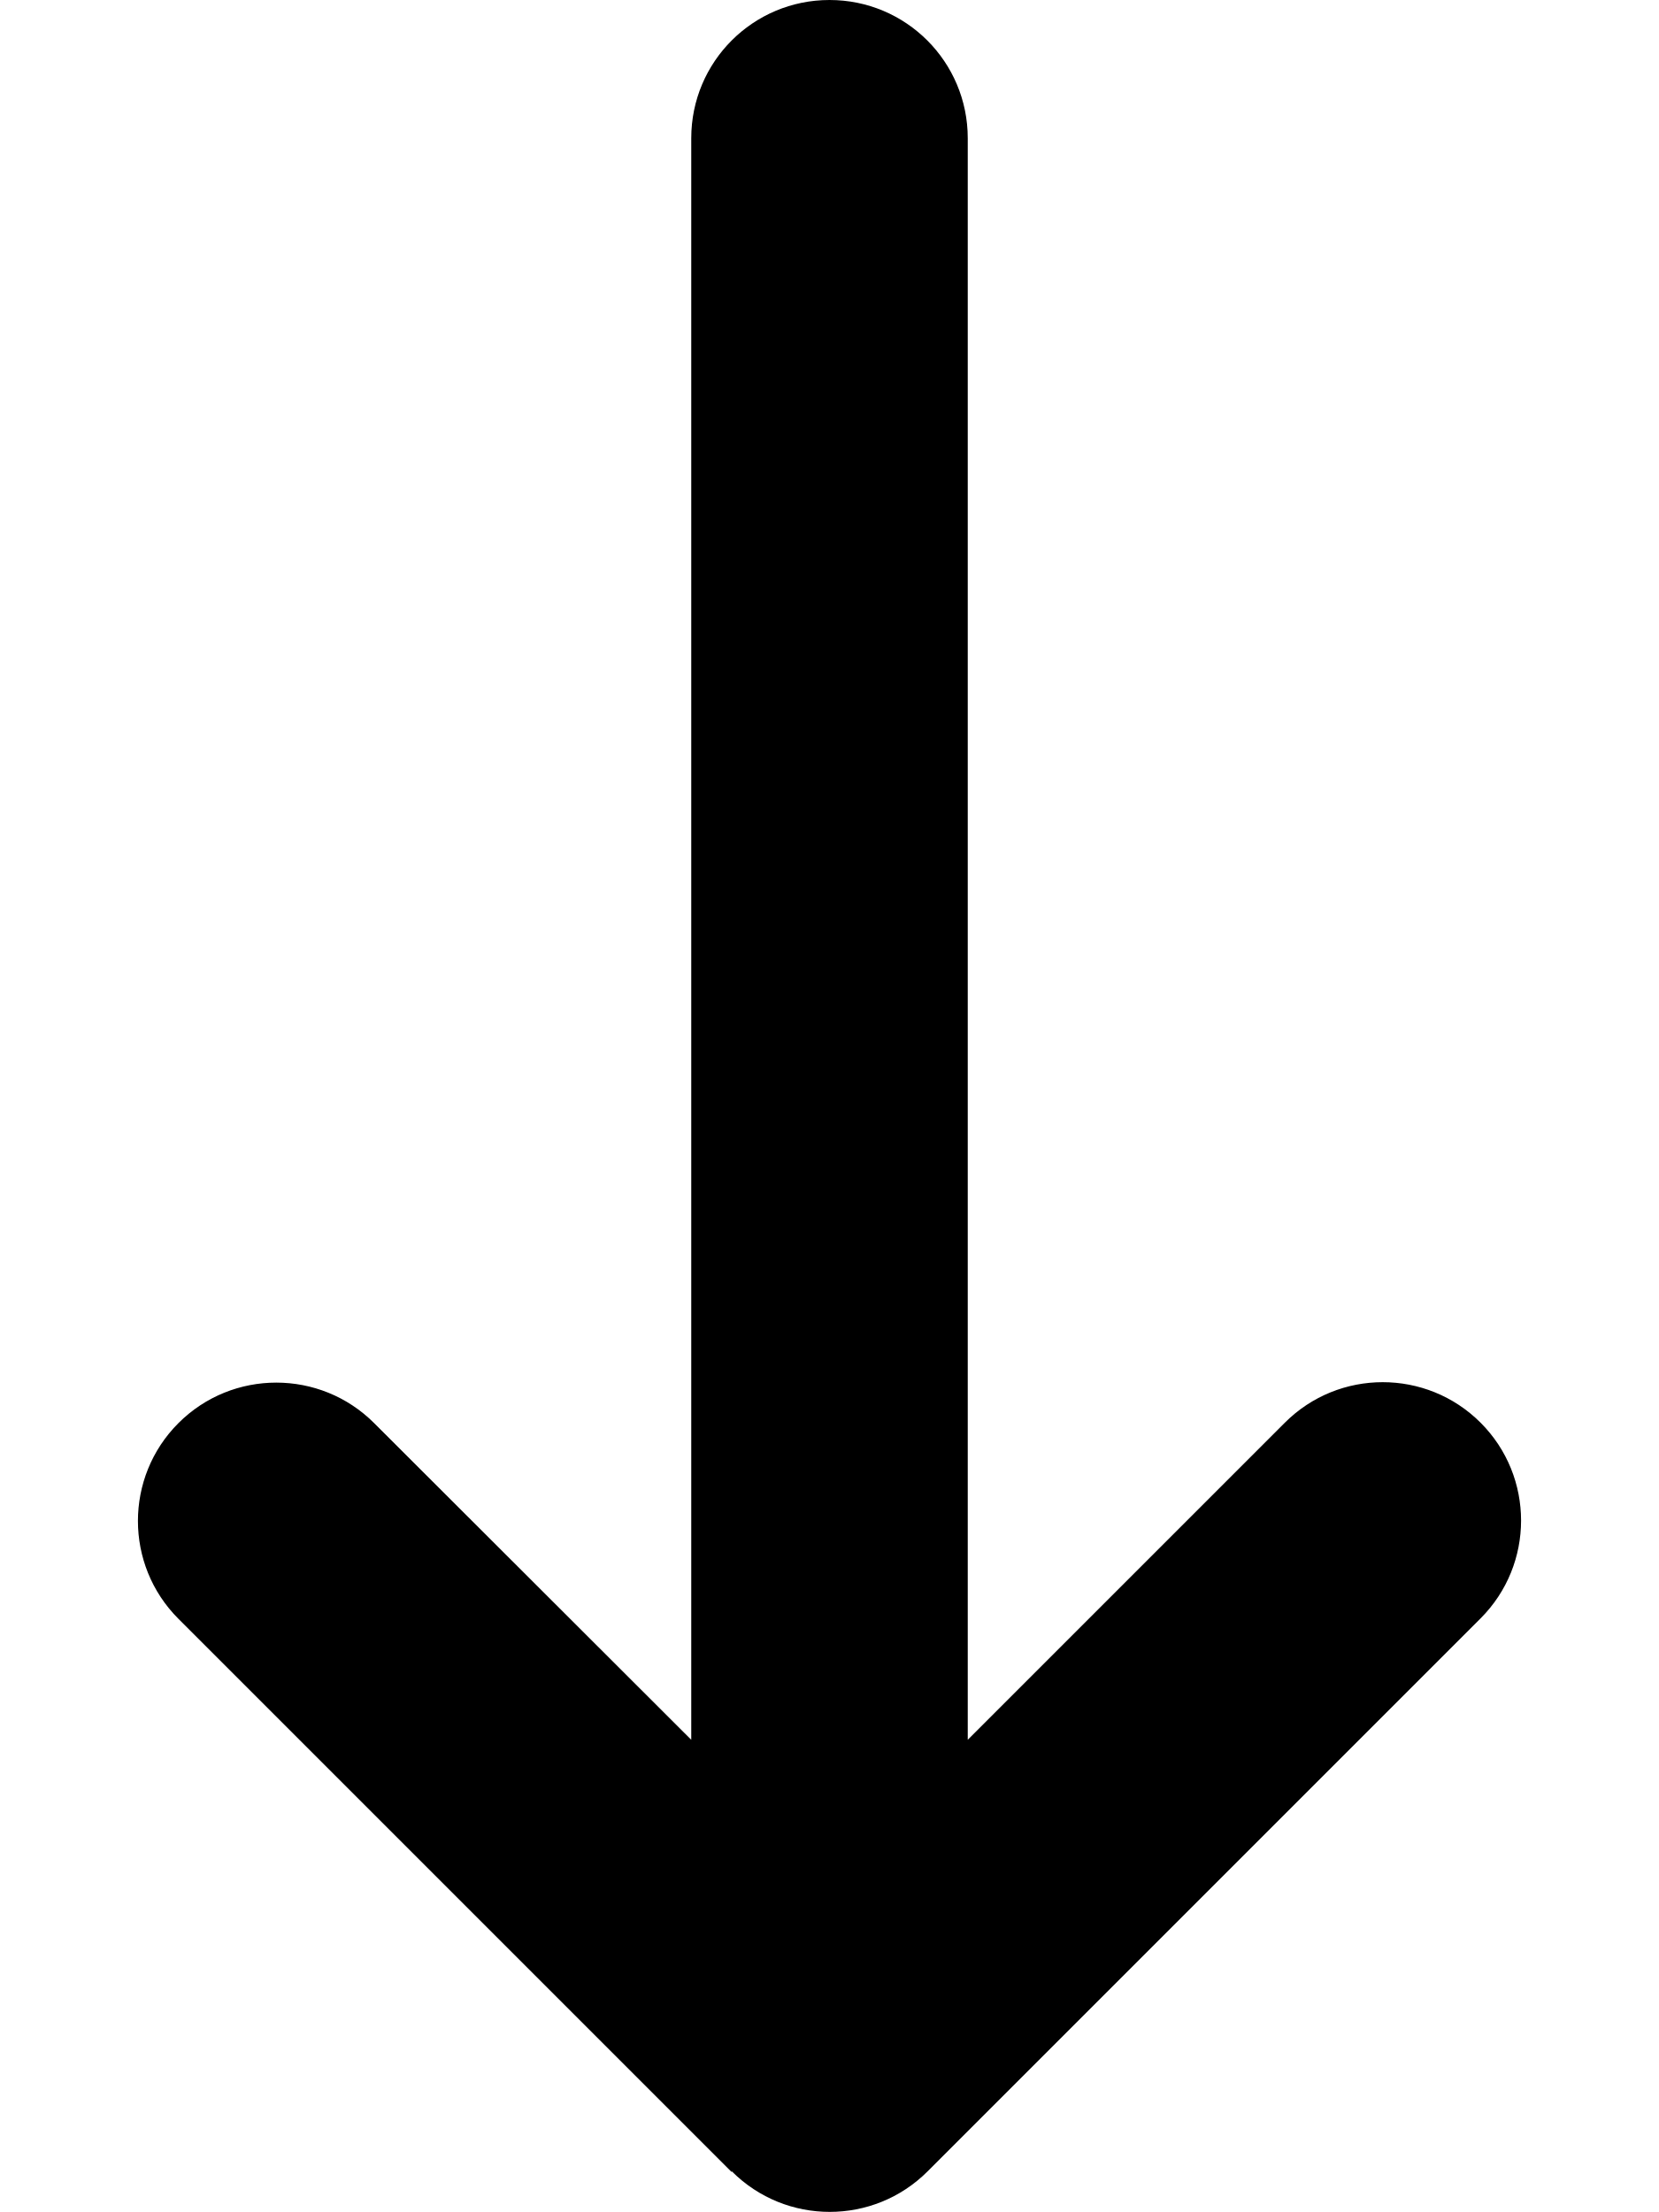
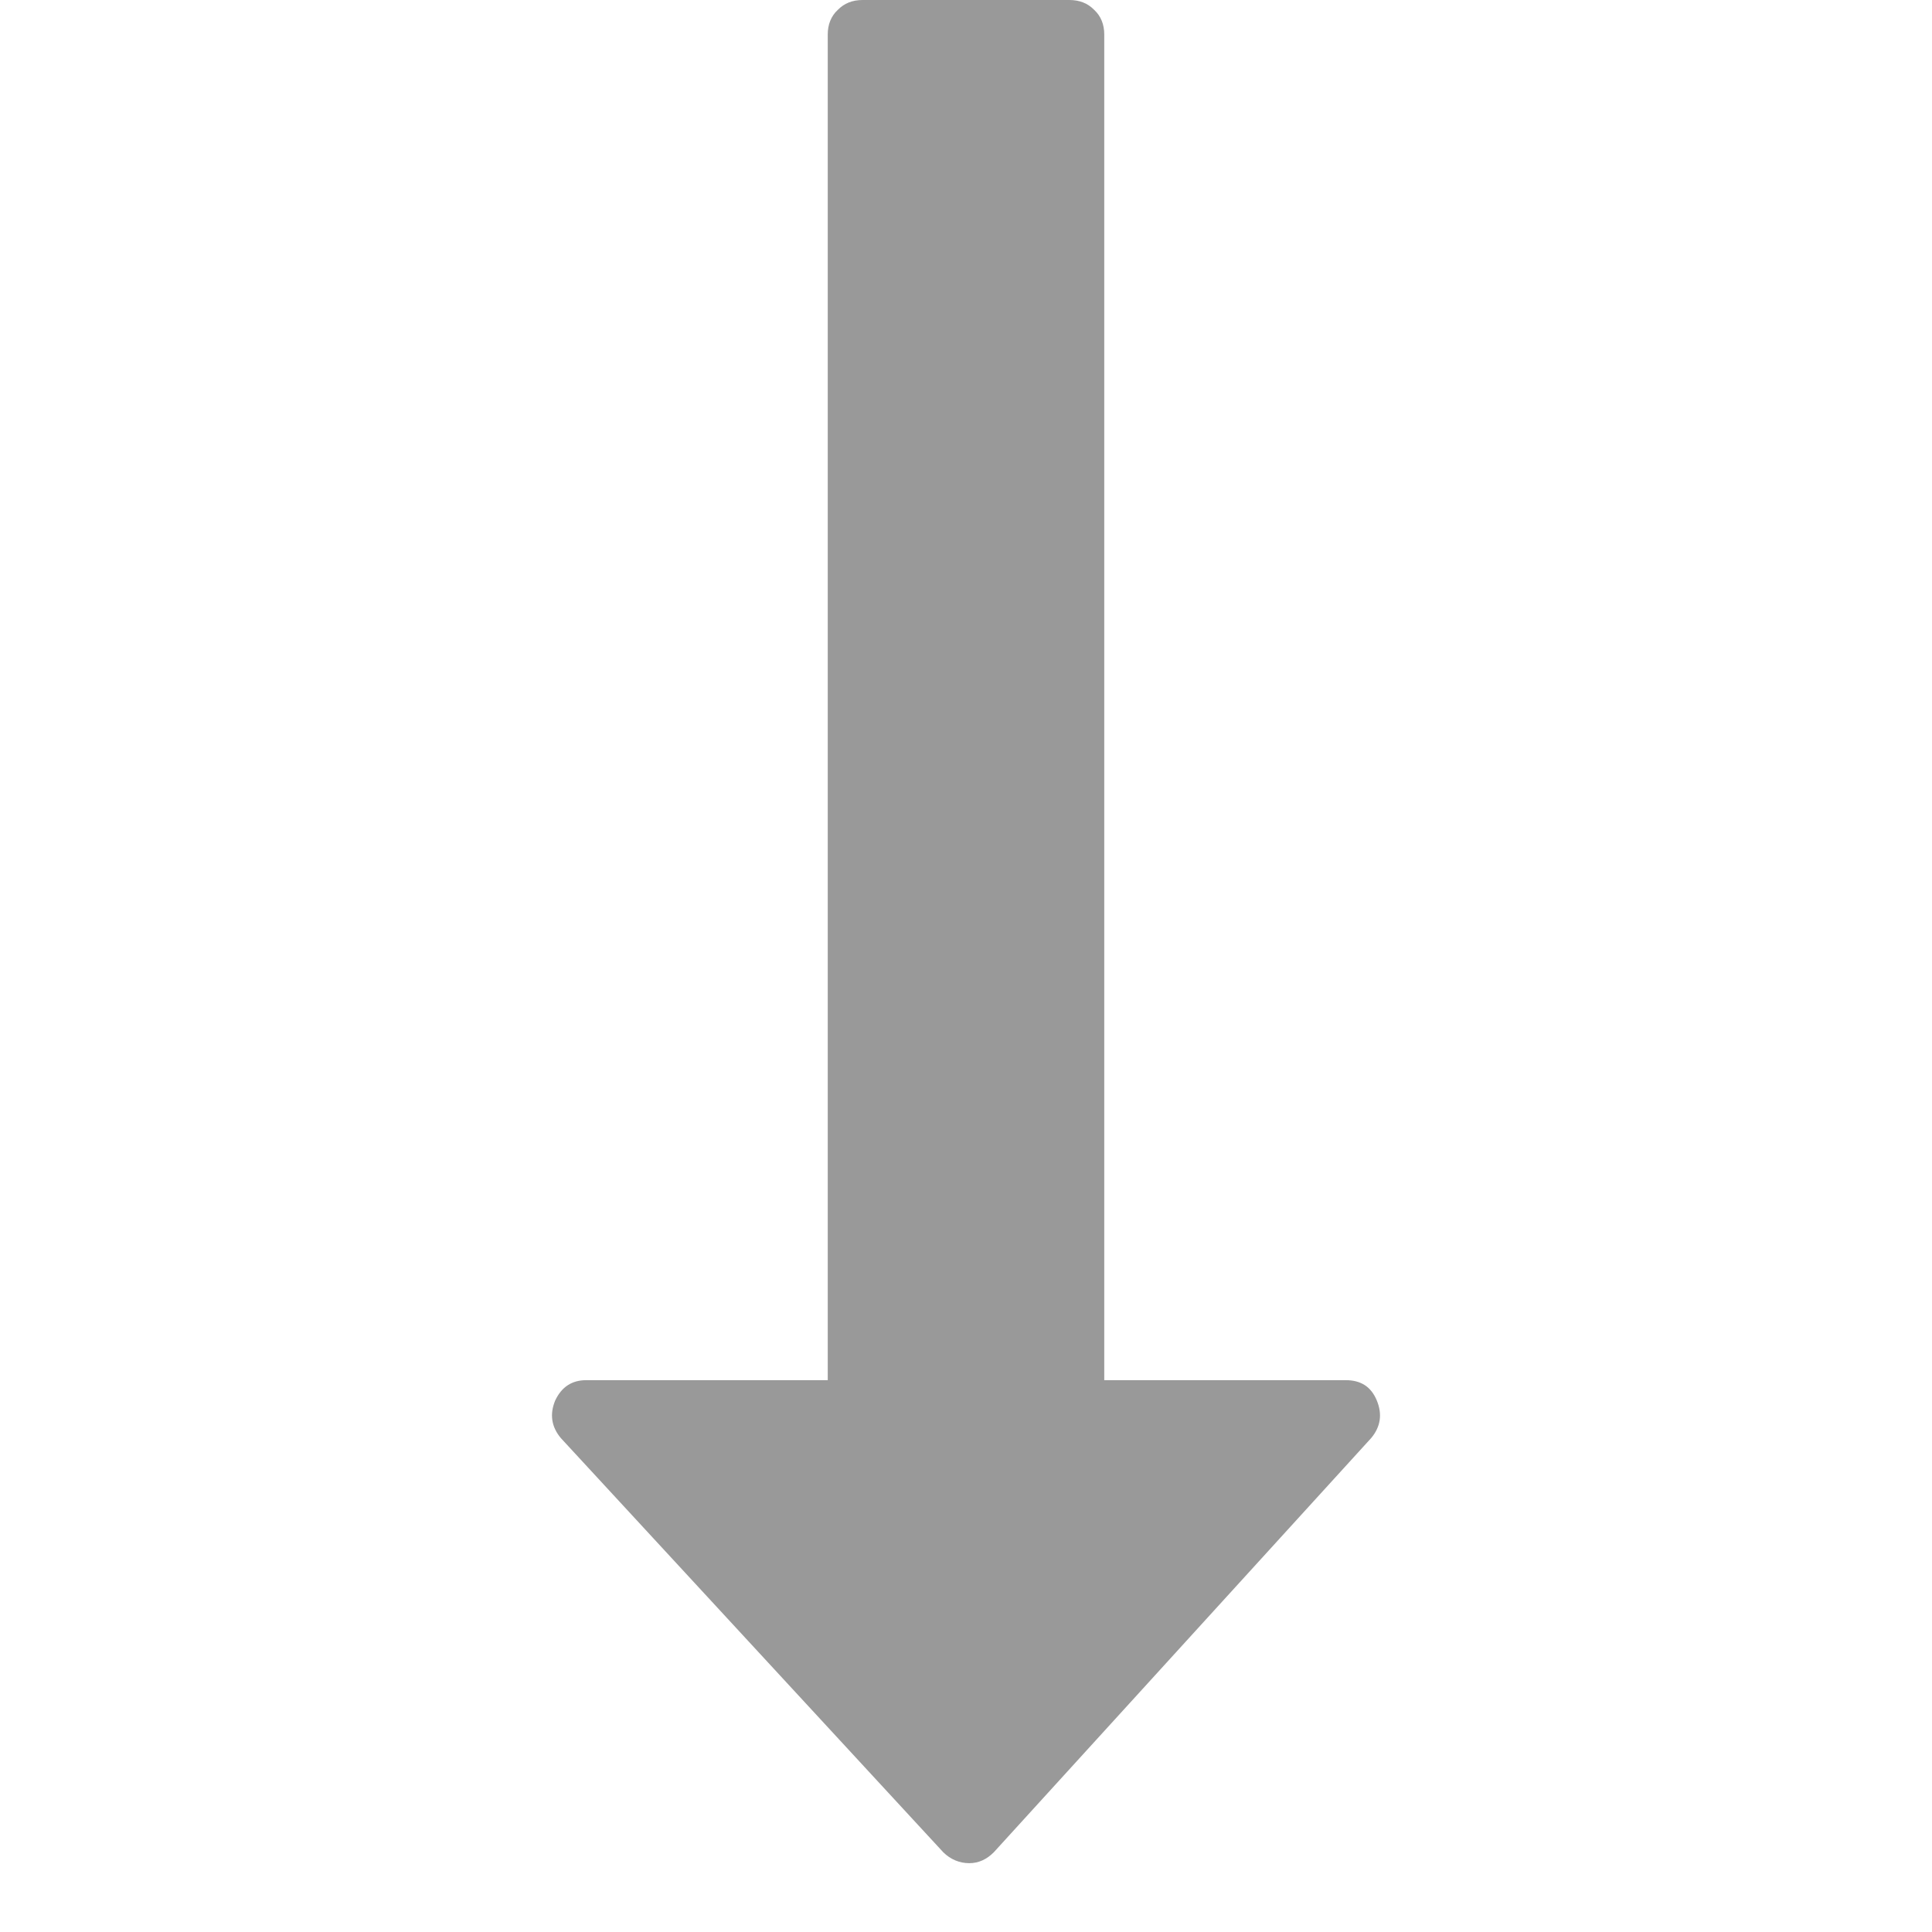
- <svg xmlns="http://www.w3.org/2000/svg" viewBox="0 0 384 512" preserveAspectRatio="xMinYMid meet">
-   <path d="M169.4 502.6c12.5 12.5 32.8 12.5 45.3 0l128-128c12.5-12.5 12.5-32.8 0-45.3s-32.8-12.5-45.3 0L224 402.7 224 32c0-17.7-14.3-32-32-32s-32 14.3-32 32l0 370.7L86.6 329.4c-12.5-12.5-32.8-12.5-45.3 0s-12.5 32.8 0 45.3l128 128z" />
+ <svg xmlns="http://www.w3.org/2000/svg" width="16px" height="16px" viewBox="0 0 16 16" version="1.1" preserveAspectRatio="xMinYMid meet">
+   <g id="surface1">
+     <path style=" stroke:none;fill-rule:nonzero;fill:rgb(60%,60%,60%);fill-opacity:1;" d="M 11.402 11.598 C 11.449 11.711 11.434 11.816 11.355 11.91 L 8.23 15.34 C 8.172 15.398 8.105 15.43 8.027 15.43 C 7.945 15.43 7.871 15.398 7.812 15.34 L 4.645 11.91 C 4.566 11.816 4.551 11.711 4.598 11.598 C 4.652 11.484 4.738 11.43 4.855 11.43 L 6.855 11.43 L 6.855 0.285 C 6.855 0.203 6.883 0.133 6.938 0.082 C 6.992 0.027 7.059 0 7.145 0 L 8.855 0 C 8.941 0 9.008 0.027 9.062 0.082 C 9.117 0.133 9.145 0.203 9.145 0.285 L 9.145 11.43 L 11.145 11.43 C 11.27 11.43 11.355 11.484 11.402 11.598 Z M 11.402 11.598 " />
+   </g>
</svg>
